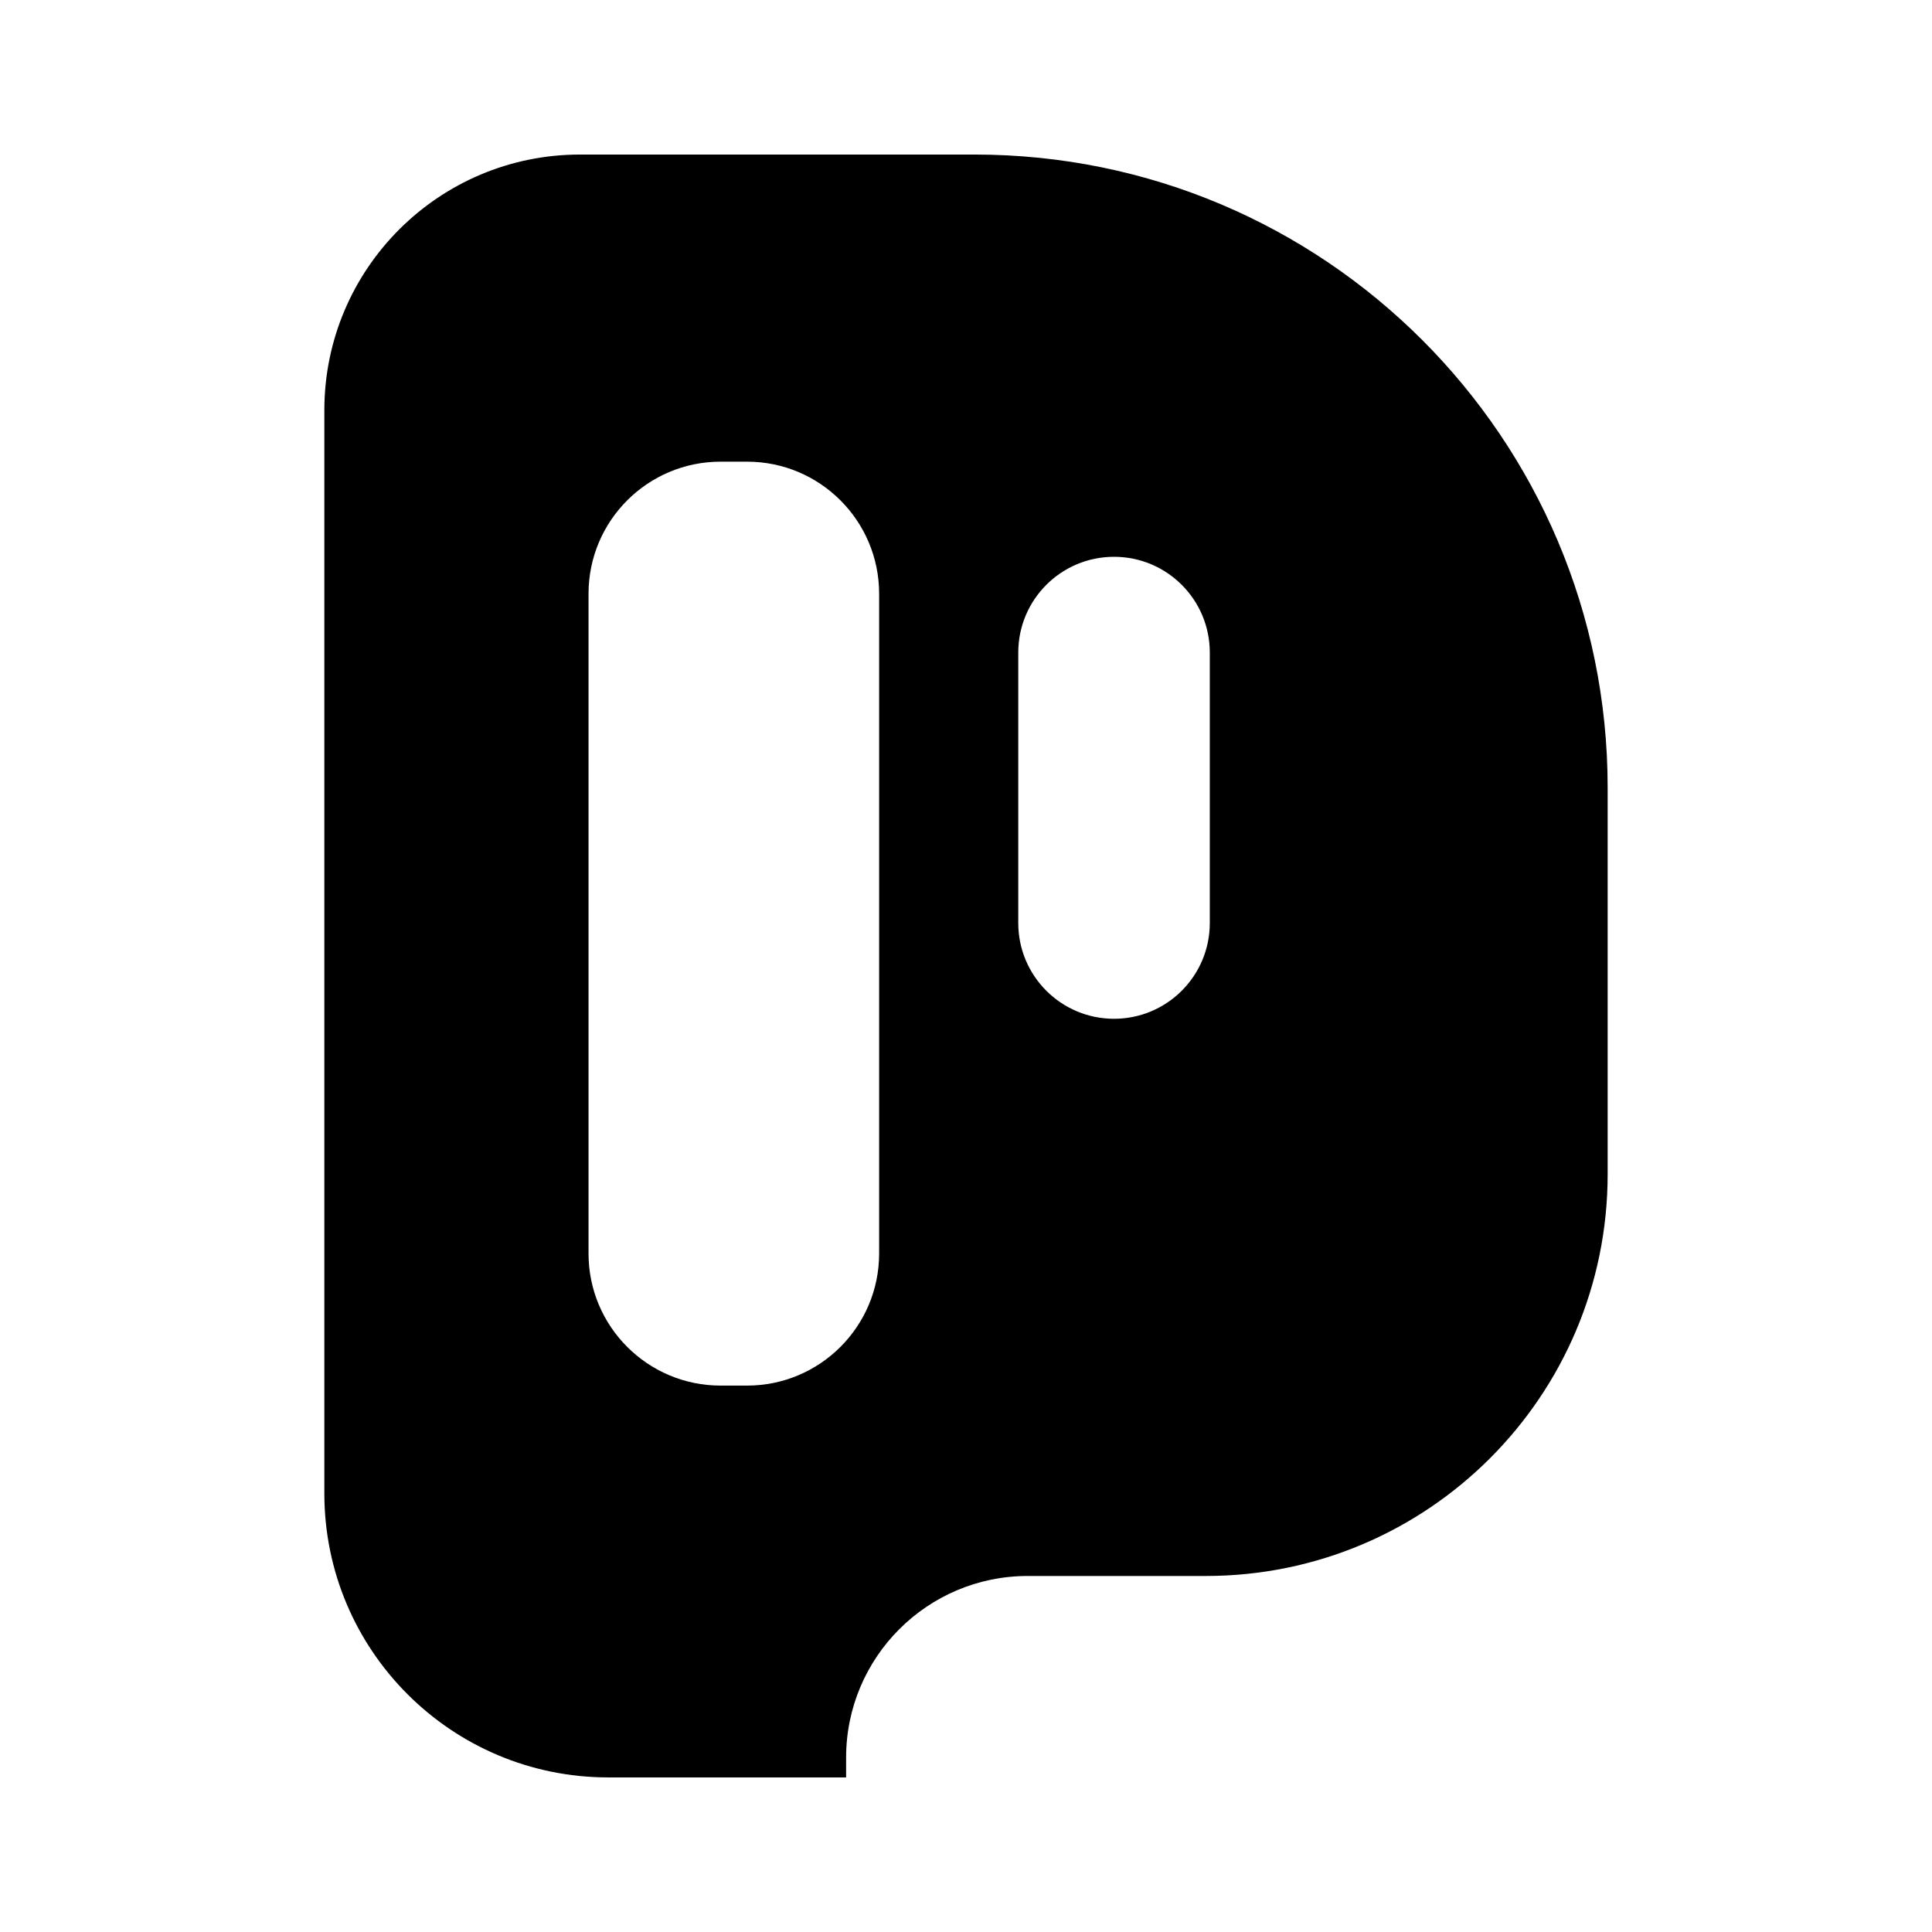
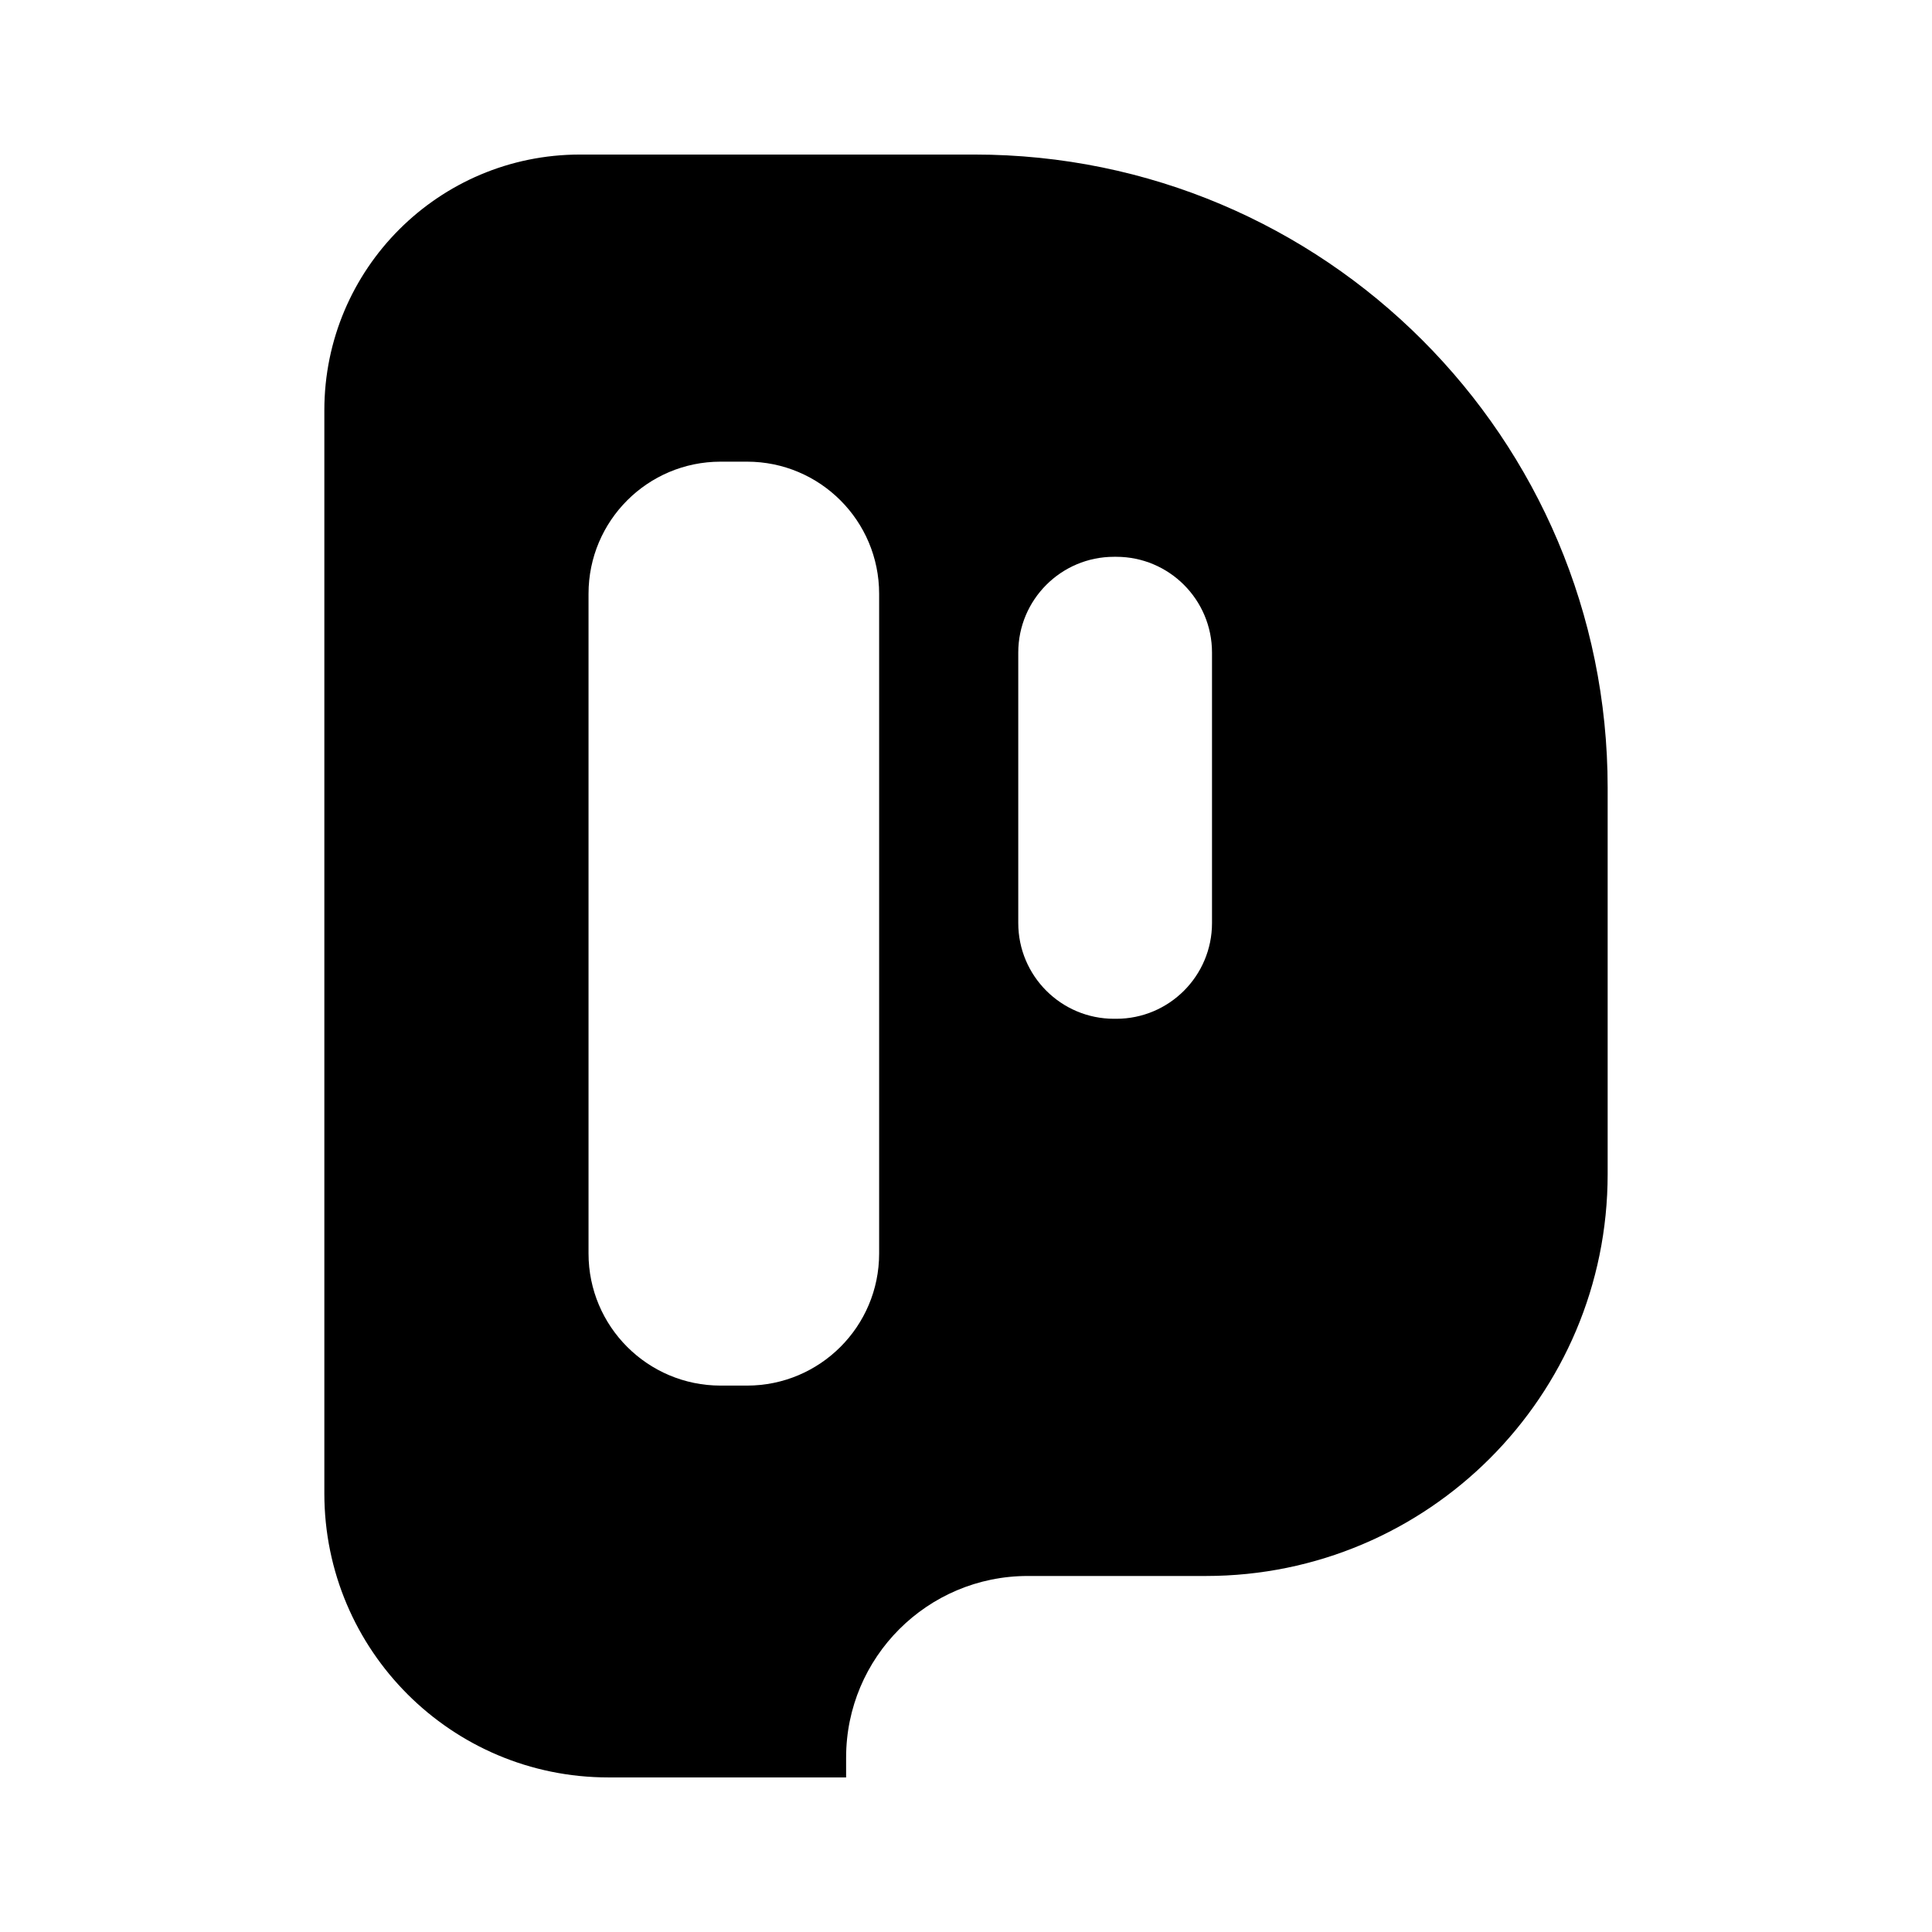
<svg xmlns="http://www.w3.org/2000/svg" viewBox="-112.95 -53.82 672.8 672.8" fill="currentColor" role="img" aria-label="phiogy">
-   <path fill-rule="evenodd" d="M0 89.04A89.04 89.04 0 0 1 89.04 0L226.42 0A220.48 220.48 0 0 1 446.9 220.48L446.9 355.08A139.92 139.92 0 0 1 306.98 495L244.95 495A63.25 63.25 0 0 0 181.7 558.25L181.7 565.15L98.9 565.15A98.9 98.9 0 0 1 0 466.25ZM92 152.95A46 46 0 0 1 138 106.95L147.2 106.95A46 46 0 0 1 193.2 152.95L193.2 382.7A46 46 0 0 1 147.2 428.7L138 428.7A46 46 0 0 1 92 382.7ZM241.65 173.43A33.35 33.35 0 0 1 275 140.08L275 140.08A33.35 33.35 0 0 1 308.35 173.43L308.35 267.61A33.35 33.35 0 0 1 275 300.96L275 300.96A33.35 33.35 0 0 1 241.65 267.61Z" />
+   <path fill-rule="evenodd" d="M0 89.04A89.04 89.04 0 0 1 89.04 0L226.42 0A220.48 220.48 0 0 1 446.9 220.48L446.9 355.08A139.92 139.92 0 0 1 306.98 495L244.95 495A63.25 63.25 0 0 0 181.7 558.25L181.7 565.15L98.9 565.15A98.9 98.9 0 0 1 0 466.25ZM92 152.95A46 46 0 0 1 138 106.95L147.2 106.95A46 46 0 0 1 193.2 152.95L193.2 382.7A46 46 0 0 1 147.2 428.7L138 428.7A46 46 0 0 1 92 382.7ZM241.65 173.43A33.35 33.35 0 0 1 275 140.08L275.77 140.08A33.35 33.35 0 0 1 309.12 173.43L309.12 267.61A33.35 33.35 0 0 1 275.77 300.96L275 300.96A33.35 33.35 0 0 1 241.65 267.61Z" />
</svg>
